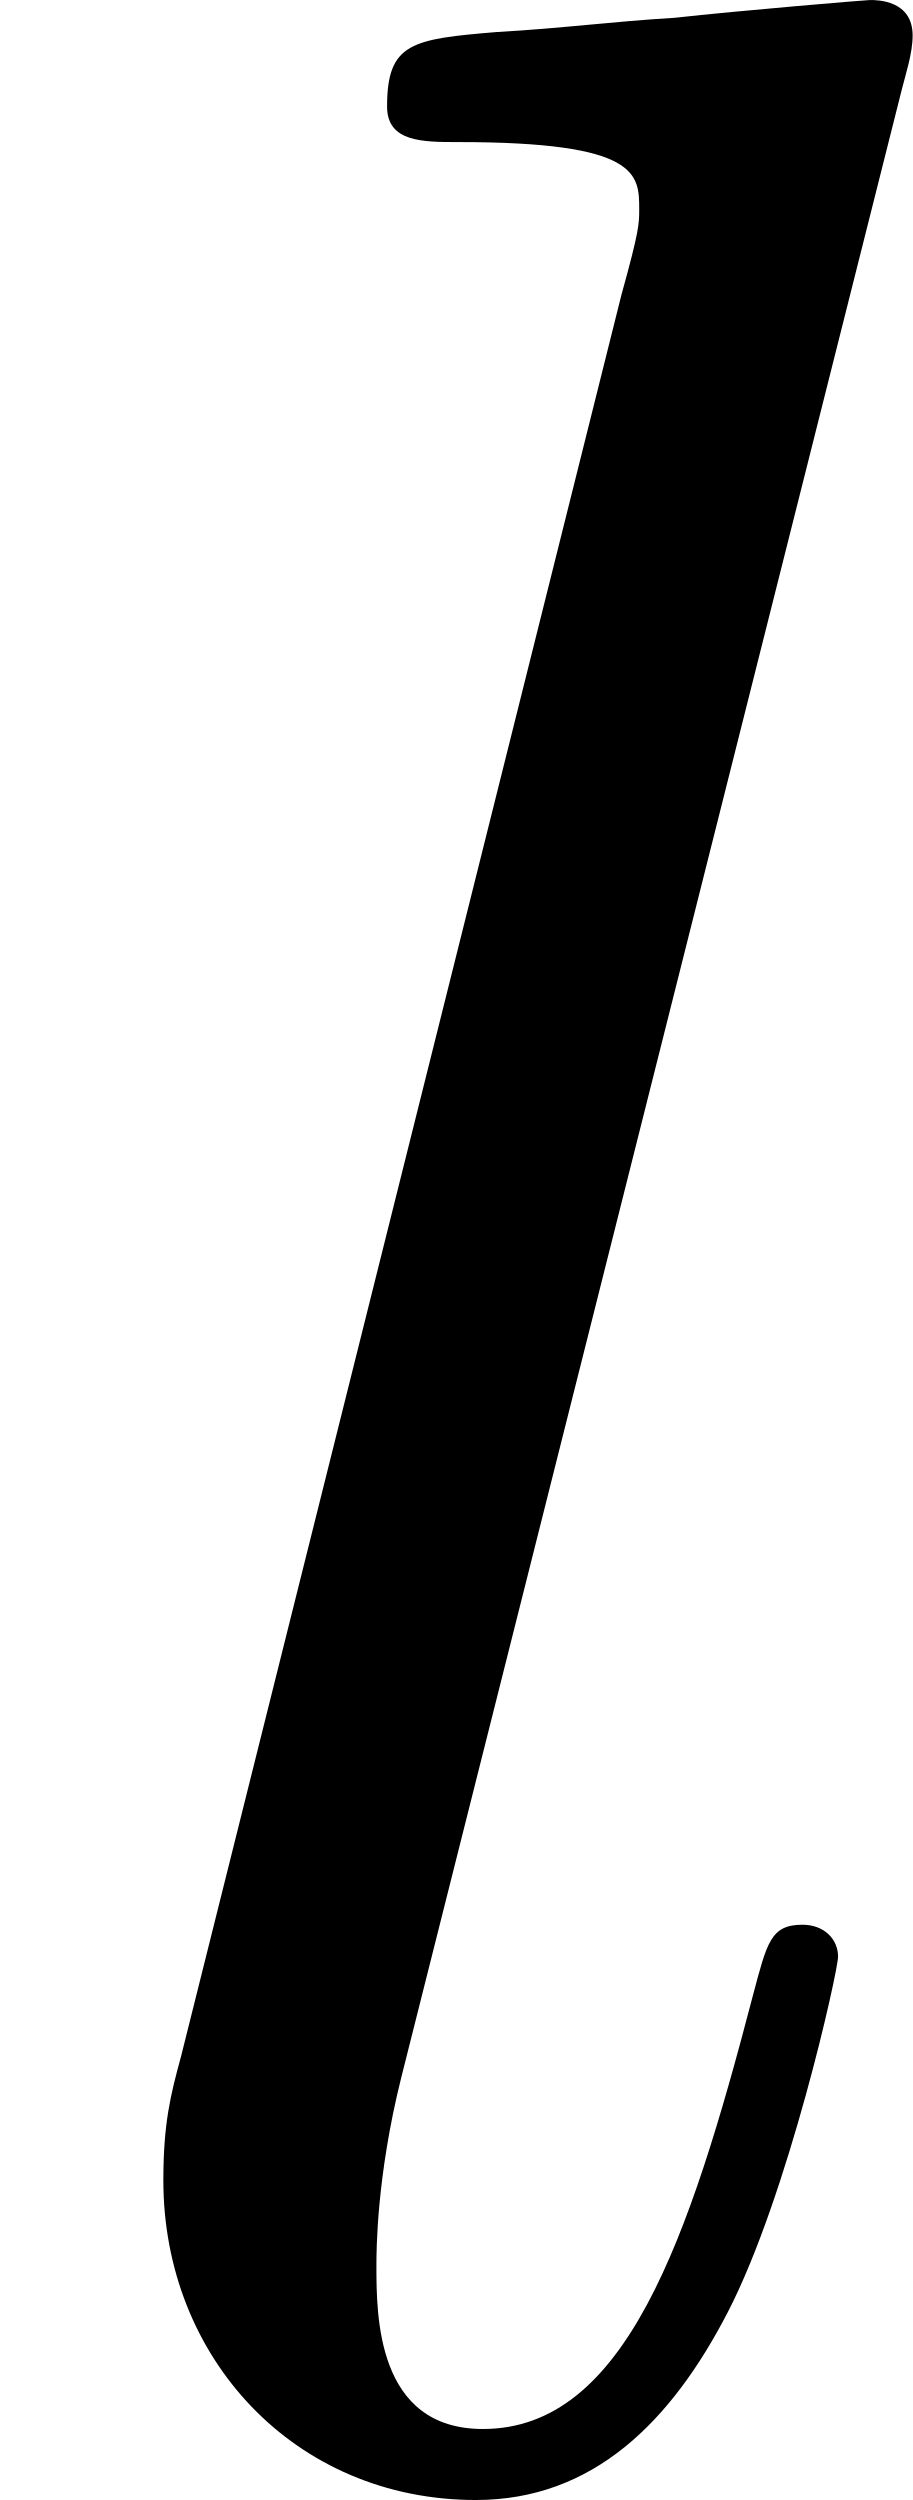
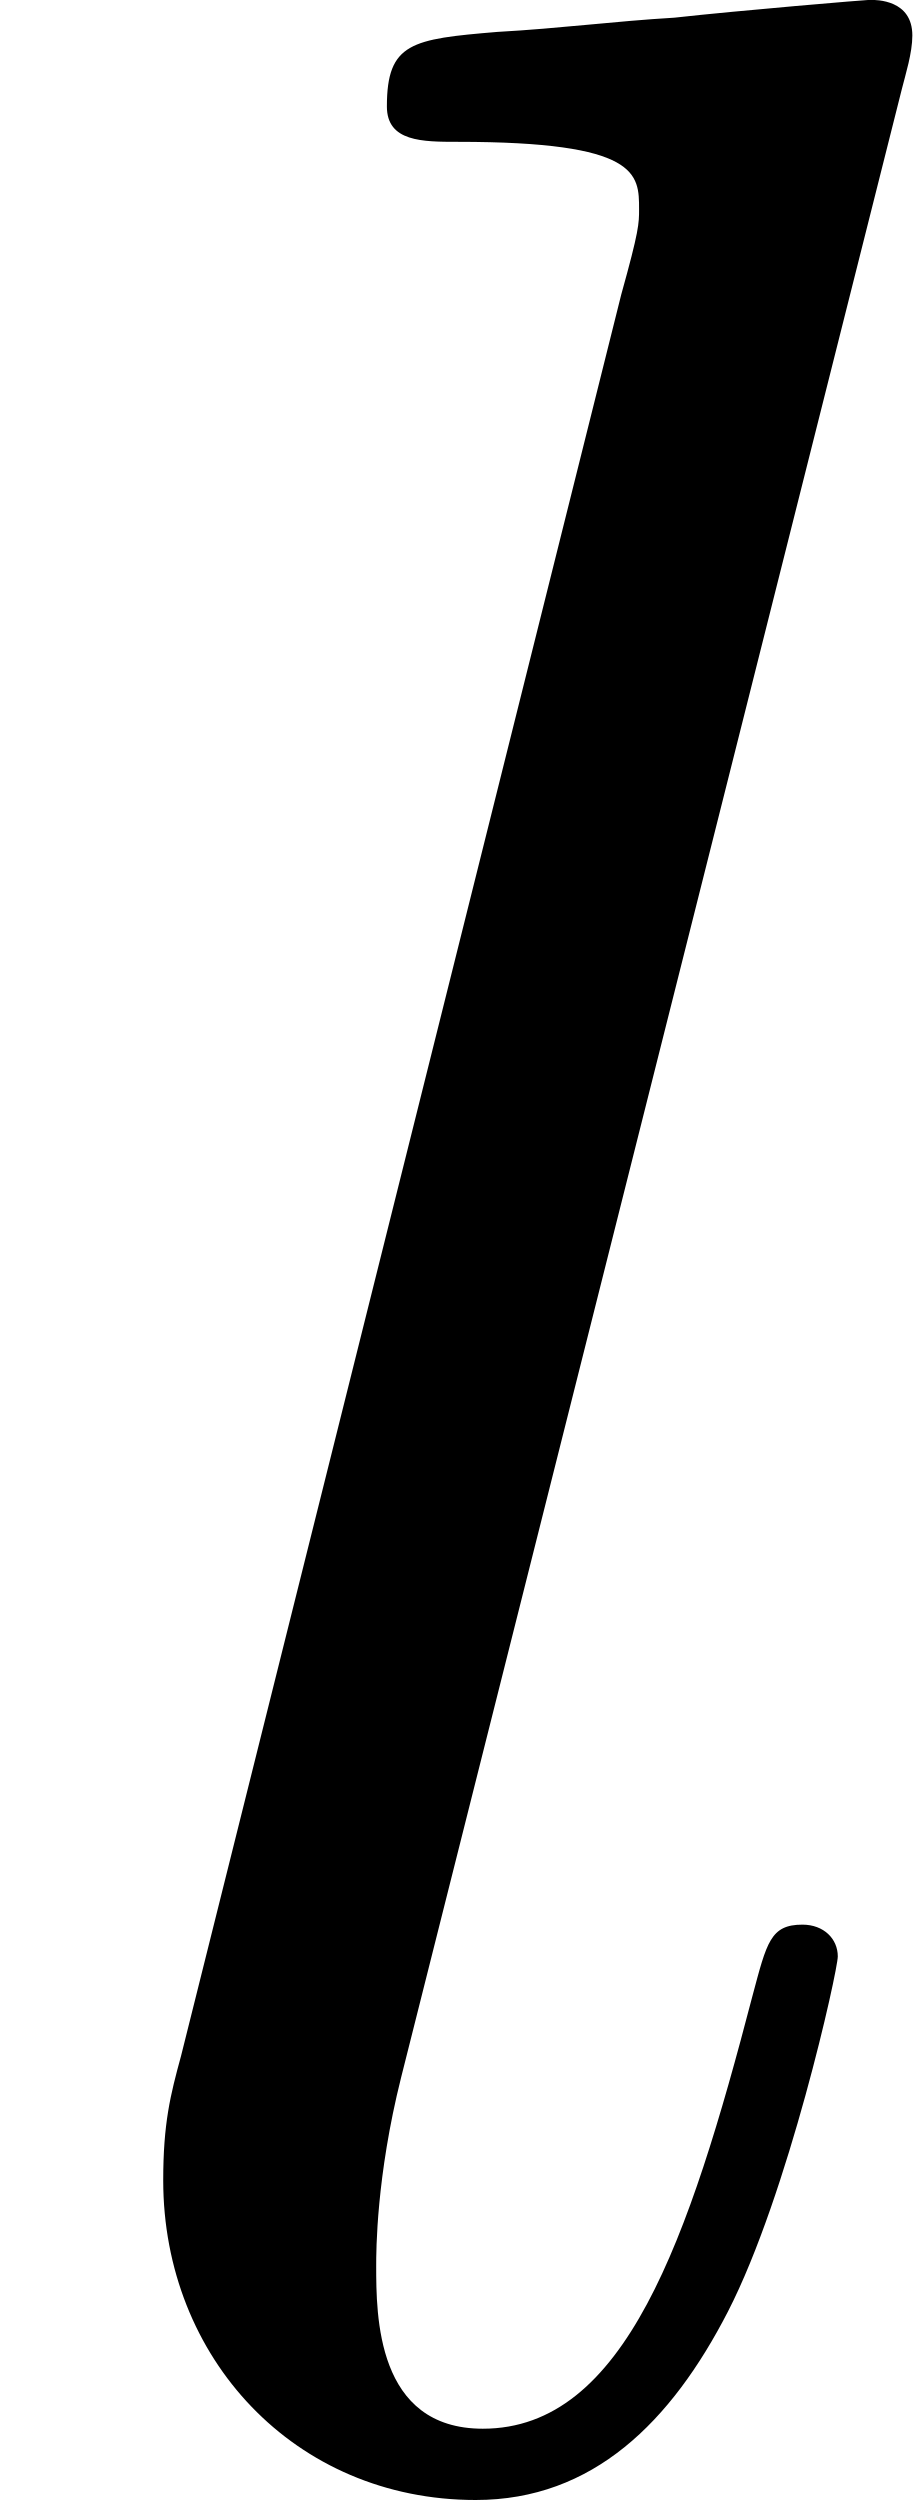
<svg xmlns="http://www.w3.org/2000/svg" xmlns:xlink="http://www.w3.org/1999/xlink" height="16.833pt" version="1.1" viewBox="112.827 114.913 6.145 16.833" width="6.145pt">
  <defs>
-     <path d="M3.048 -8.028C3.06 -8.076 3.084 -8.148 3.084 -8.208C3.084 -8.328 2.964 -8.328 2.94 -8.328C2.928 -8.328 2.496 -8.292 2.28 -8.268C2.076 -8.256 1.896 -8.232 1.68 -8.22C1.392 -8.196 1.308 -8.184 1.308 -7.968C1.308 -7.848 1.428 -7.848 1.548 -7.848C2.16 -7.848 2.16 -7.74 2.16 -7.62C2.16 -7.572 2.16 -7.548 2.1 -7.332L0.612 -1.38C0.576 -1.248 0.552 -1.152 0.552 -0.96C0.552 -0.36 0.996 0.12 1.608 0.12C2.004 0.12 2.268 -0.144 2.46 -0.516C2.664 -0.912 2.832 -1.668 2.832 -1.716C2.832 -1.776 2.784 -1.824 2.712 -1.824C2.604 -1.824 2.592 -1.764 2.544 -1.584C2.328 -0.756 2.112 -0.12 1.632 -0.12C1.272 -0.12 1.272 -0.504 1.272 -0.672C1.272 -0.72 1.272 -0.972 1.356 -1.308L3.048 -8.028Z" id="g0-108" />
+     <path d="M3.037 -7.998C3.049 -8.046 3.072 -8.118 3.072 -8.177C3.072 -8.297 2.953 -8.297 2.929 -8.297C2.917 -8.297 2.487 -8.261 2.271 -8.237C2.068 -8.225 1.889 -8.201 1.674 -8.189C1.387 -8.165 1.303 -8.153 1.303 -7.938C1.303 -7.819 1.423 -7.819 1.542 -7.819C2.152 -7.819 2.152 -7.711 2.152 -7.592C2.152 -7.544 2.152 -7.52 2.092 -7.305L0.61 -1.375C0.574 -1.243 0.55 -1.148 0.55 -0.956C0.55 -0.359 0.992 0.12 1.602 0.12C1.997 0.12 2.26 -0.143 2.451 -0.514C2.654 -0.909 2.821 -1.662 2.821 -1.71C2.821 -1.769 2.774 -1.817 2.702 -1.817C2.594 -1.817 2.582 -1.757 2.534 -1.578C2.319 -0.753 2.104 -0.12 1.626 -0.12C1.267 -0.12 1.267 -0.502 1.267 -0.669C1.267 -0.717 1.267 -0.968 1.351 -1.303L3.037 -7.998Z" id="g0-108" />
  </defs>
-   <g id="page1" transform="matrix(1.99253 0 0 1.99253 0 0)">
-     <use x="56.625" xlink:href="#g0-108" y="66" />
+   <g id="page1" transform="matrix(2 0 0 2 0 0)">
+     <use x="56.413" xlink:href="#g0-108" y="65.753" />
  </g>
</svg>
